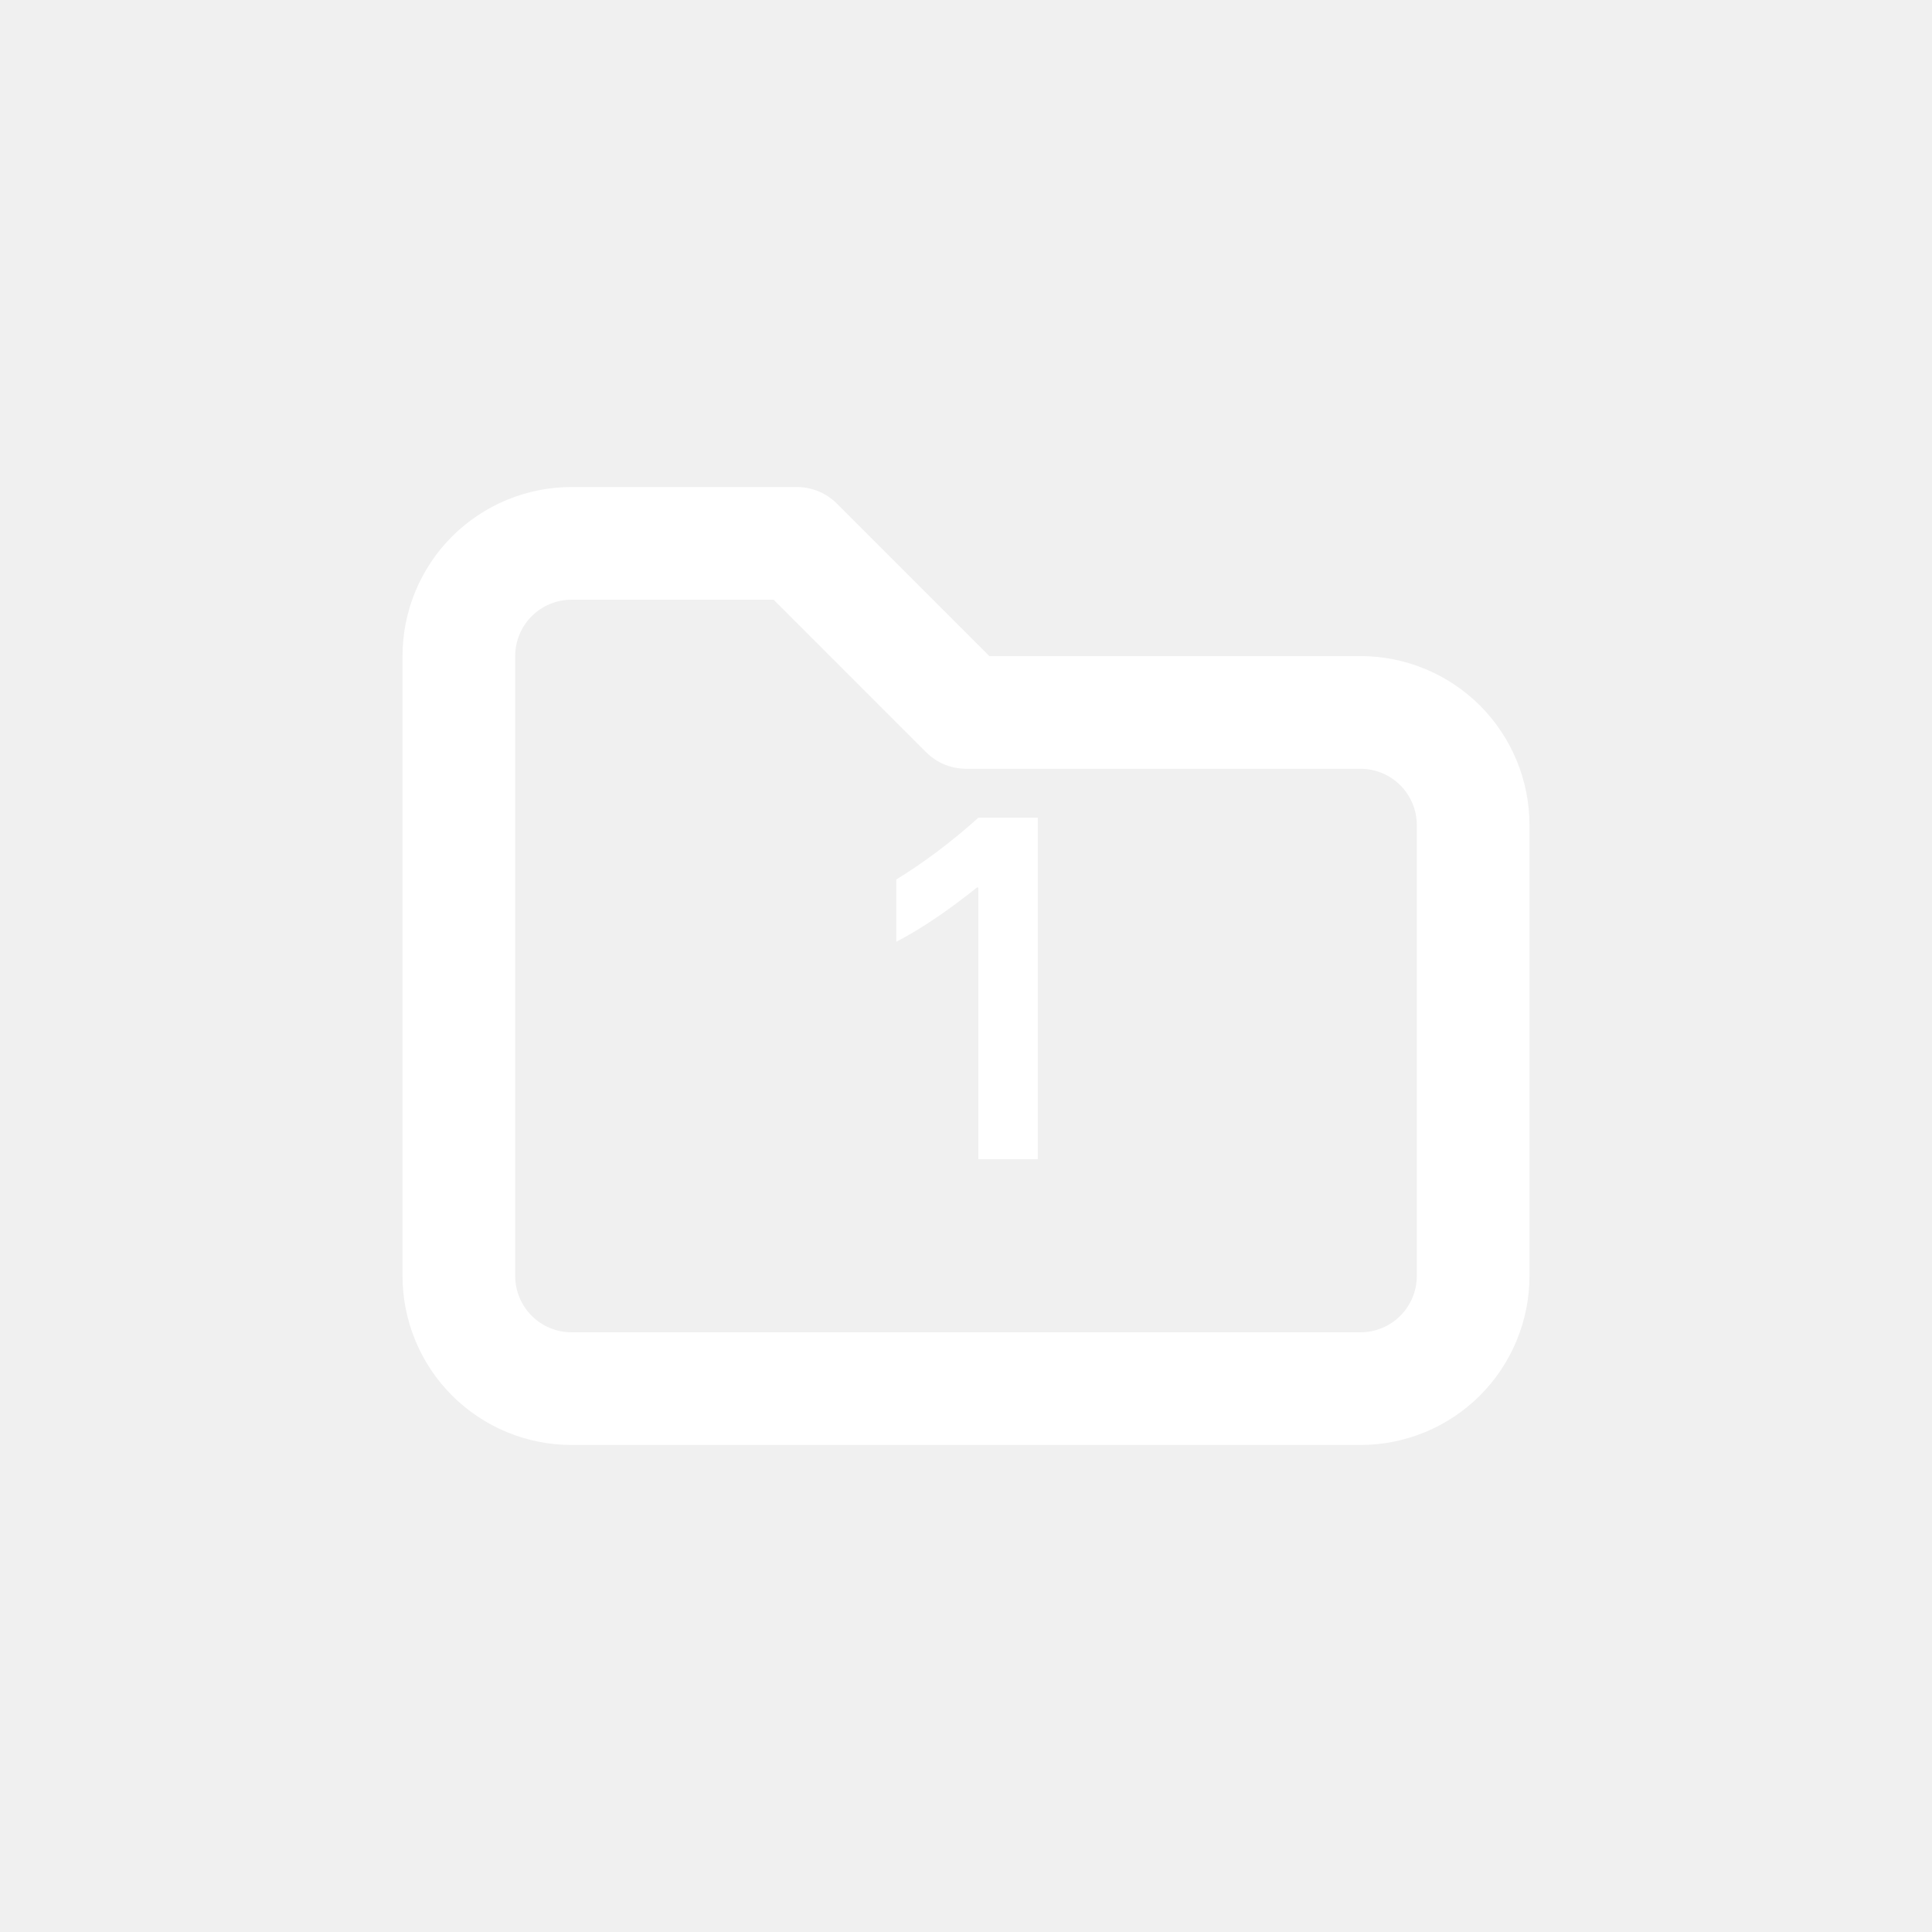
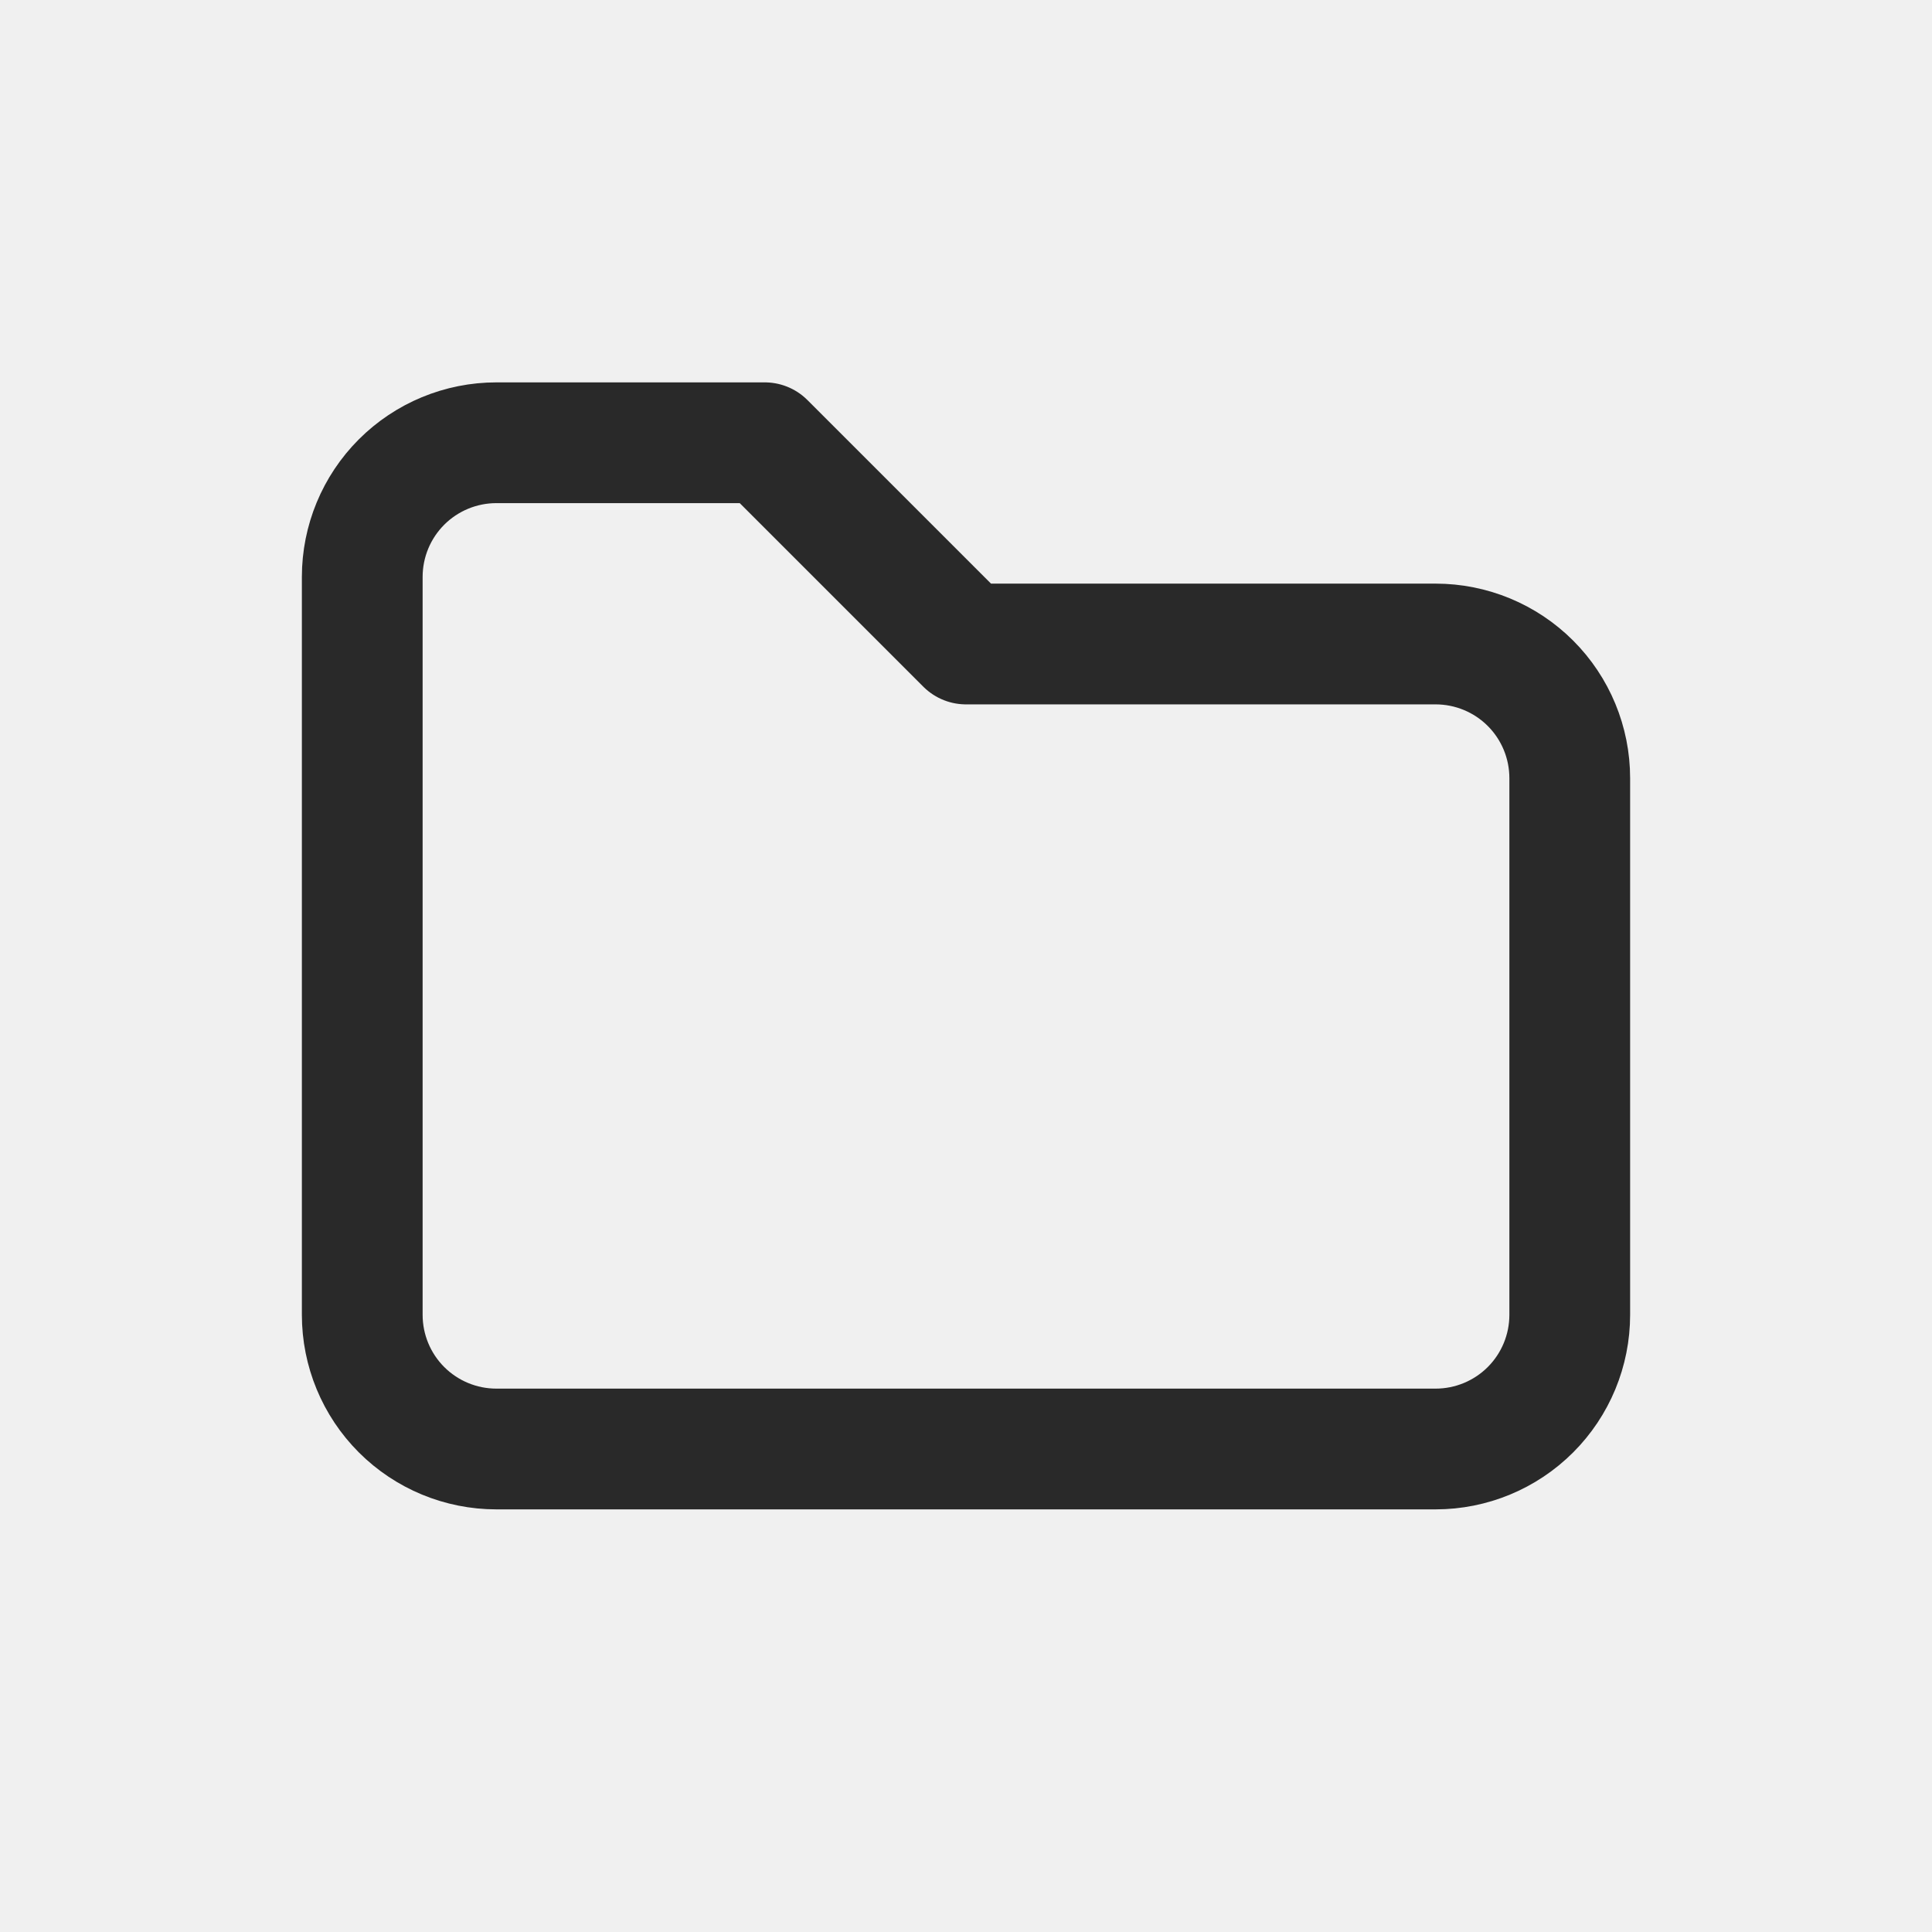
- <svg xmlns="http://www.w3.org/2000/svg" width="40" height="40" viewBox="0 0 40 40" fill="none">
-   <path d="M11.833 11.25H16.5L20 14.75H28.167C28.785 14.75 29.379 14.996 29.817 15.433C30.254 15.871 30.5 16.465 30.5 17.083V26.417C30.5 27.035 30.254 27.629 29.817 28.067C29.379 28.504 28.785 28.75 28.167 28.75H11.833C11.214 28.75 10.621 28.504 10.183 28.067C9.746 27.629 9.5 27.035 9.5 26.417V13.583C9.5 12.964 9.746 12.371 10.183 11.933C10.621 11.496 11.214 11.25 11.833 11.25Z" stroke="white" stroke-width="2.333" stroke-linecap="round" stroke-linejoin="round" />
-   <path d="M18.557 18.209C19.113 17.867 19.675 17.452 20.256 16.93H21.486V24H20.256V18.375H20.227C19.67 18.819 19.104 19.215 18.557 19.498V18.209Z" fill="white" />
+ <svg xmlns="http://www.w3.org/2000/svg" width="48" height="48" viewBox="0 0 48 48" fill="none">
+   <path d="M12.333 11H19L24 16H35.667C36.551 16 37.399 16.351 38.024 16.976C38.649 17.601 39 18.449 39 19.333V32.667C39 33.551 38.649 34.399 38.024 35.024C37.399 35.649 36.551 36 35.667 36H12.333C11.449 36 10.601 35.649 9.976 35.024C9.351 34.399 9 33.551 9 32.667V14.333C9 13.449 9.351 12.601 9.976 11.976C10.601 11.351 11.449 11 12.333 11Z" stroke="#292929" stroke-width="3" stroke-linecap="round" stroke-linejoin="round" />
</svg>
